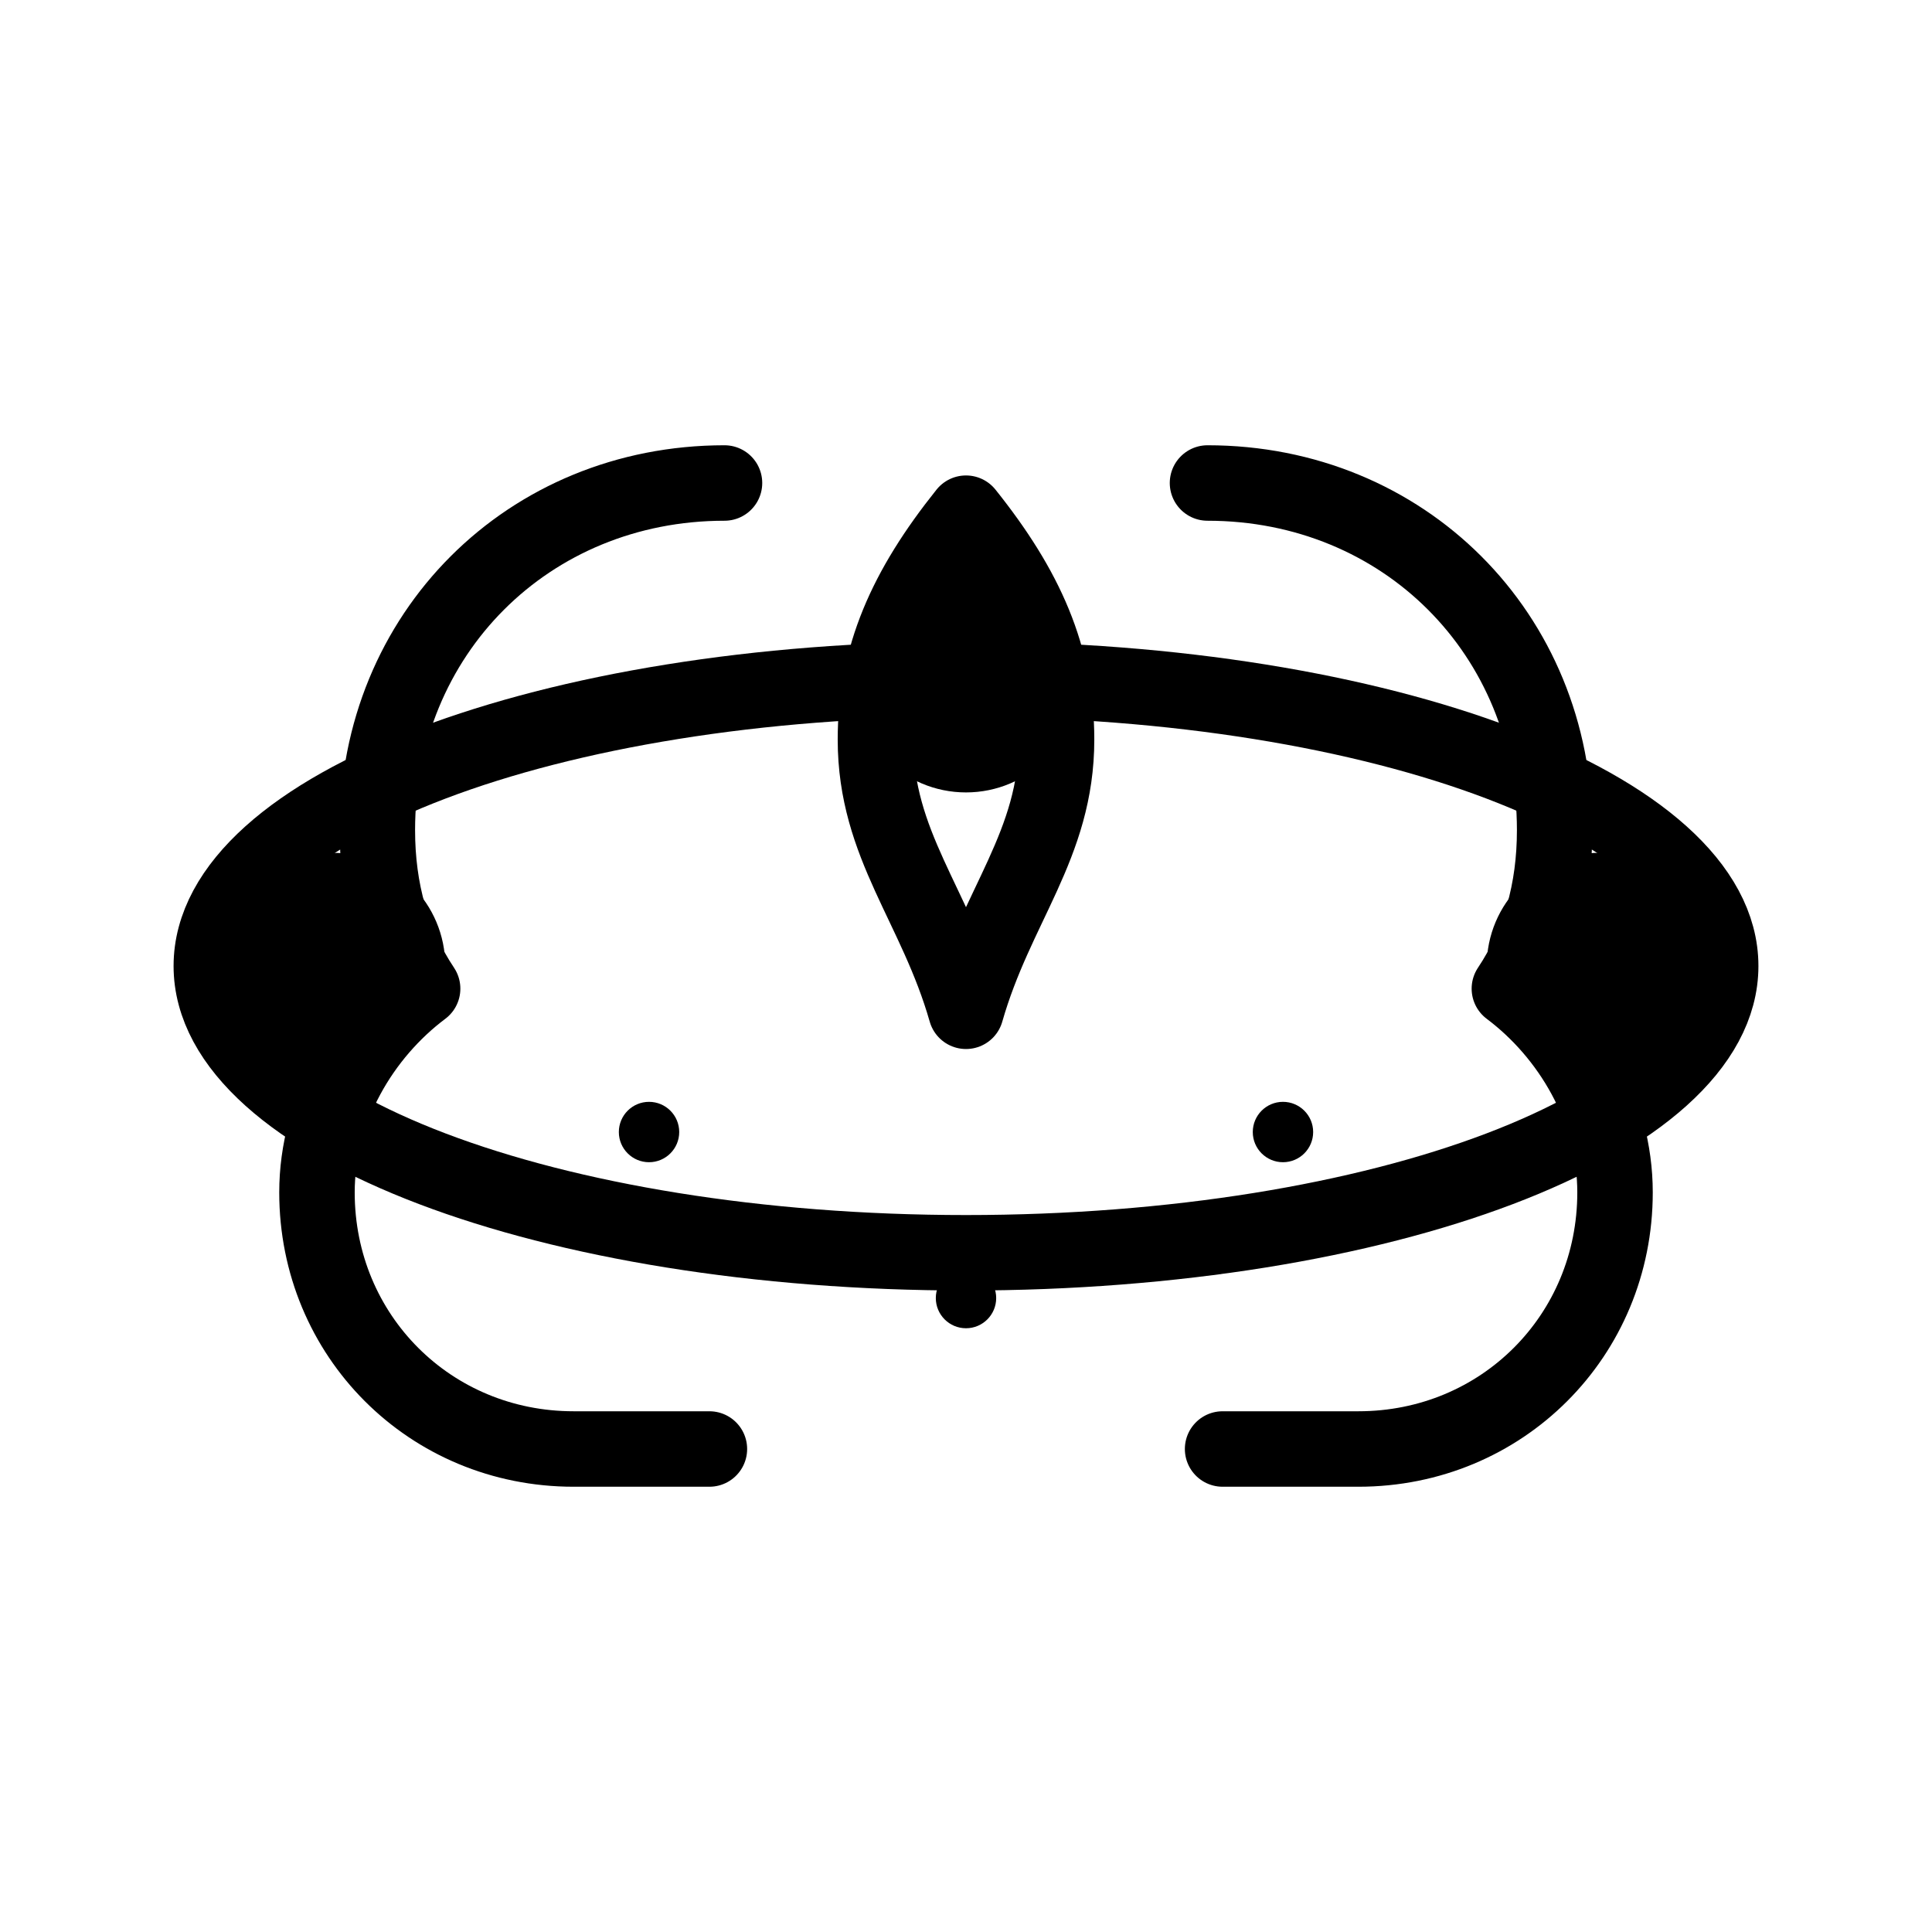
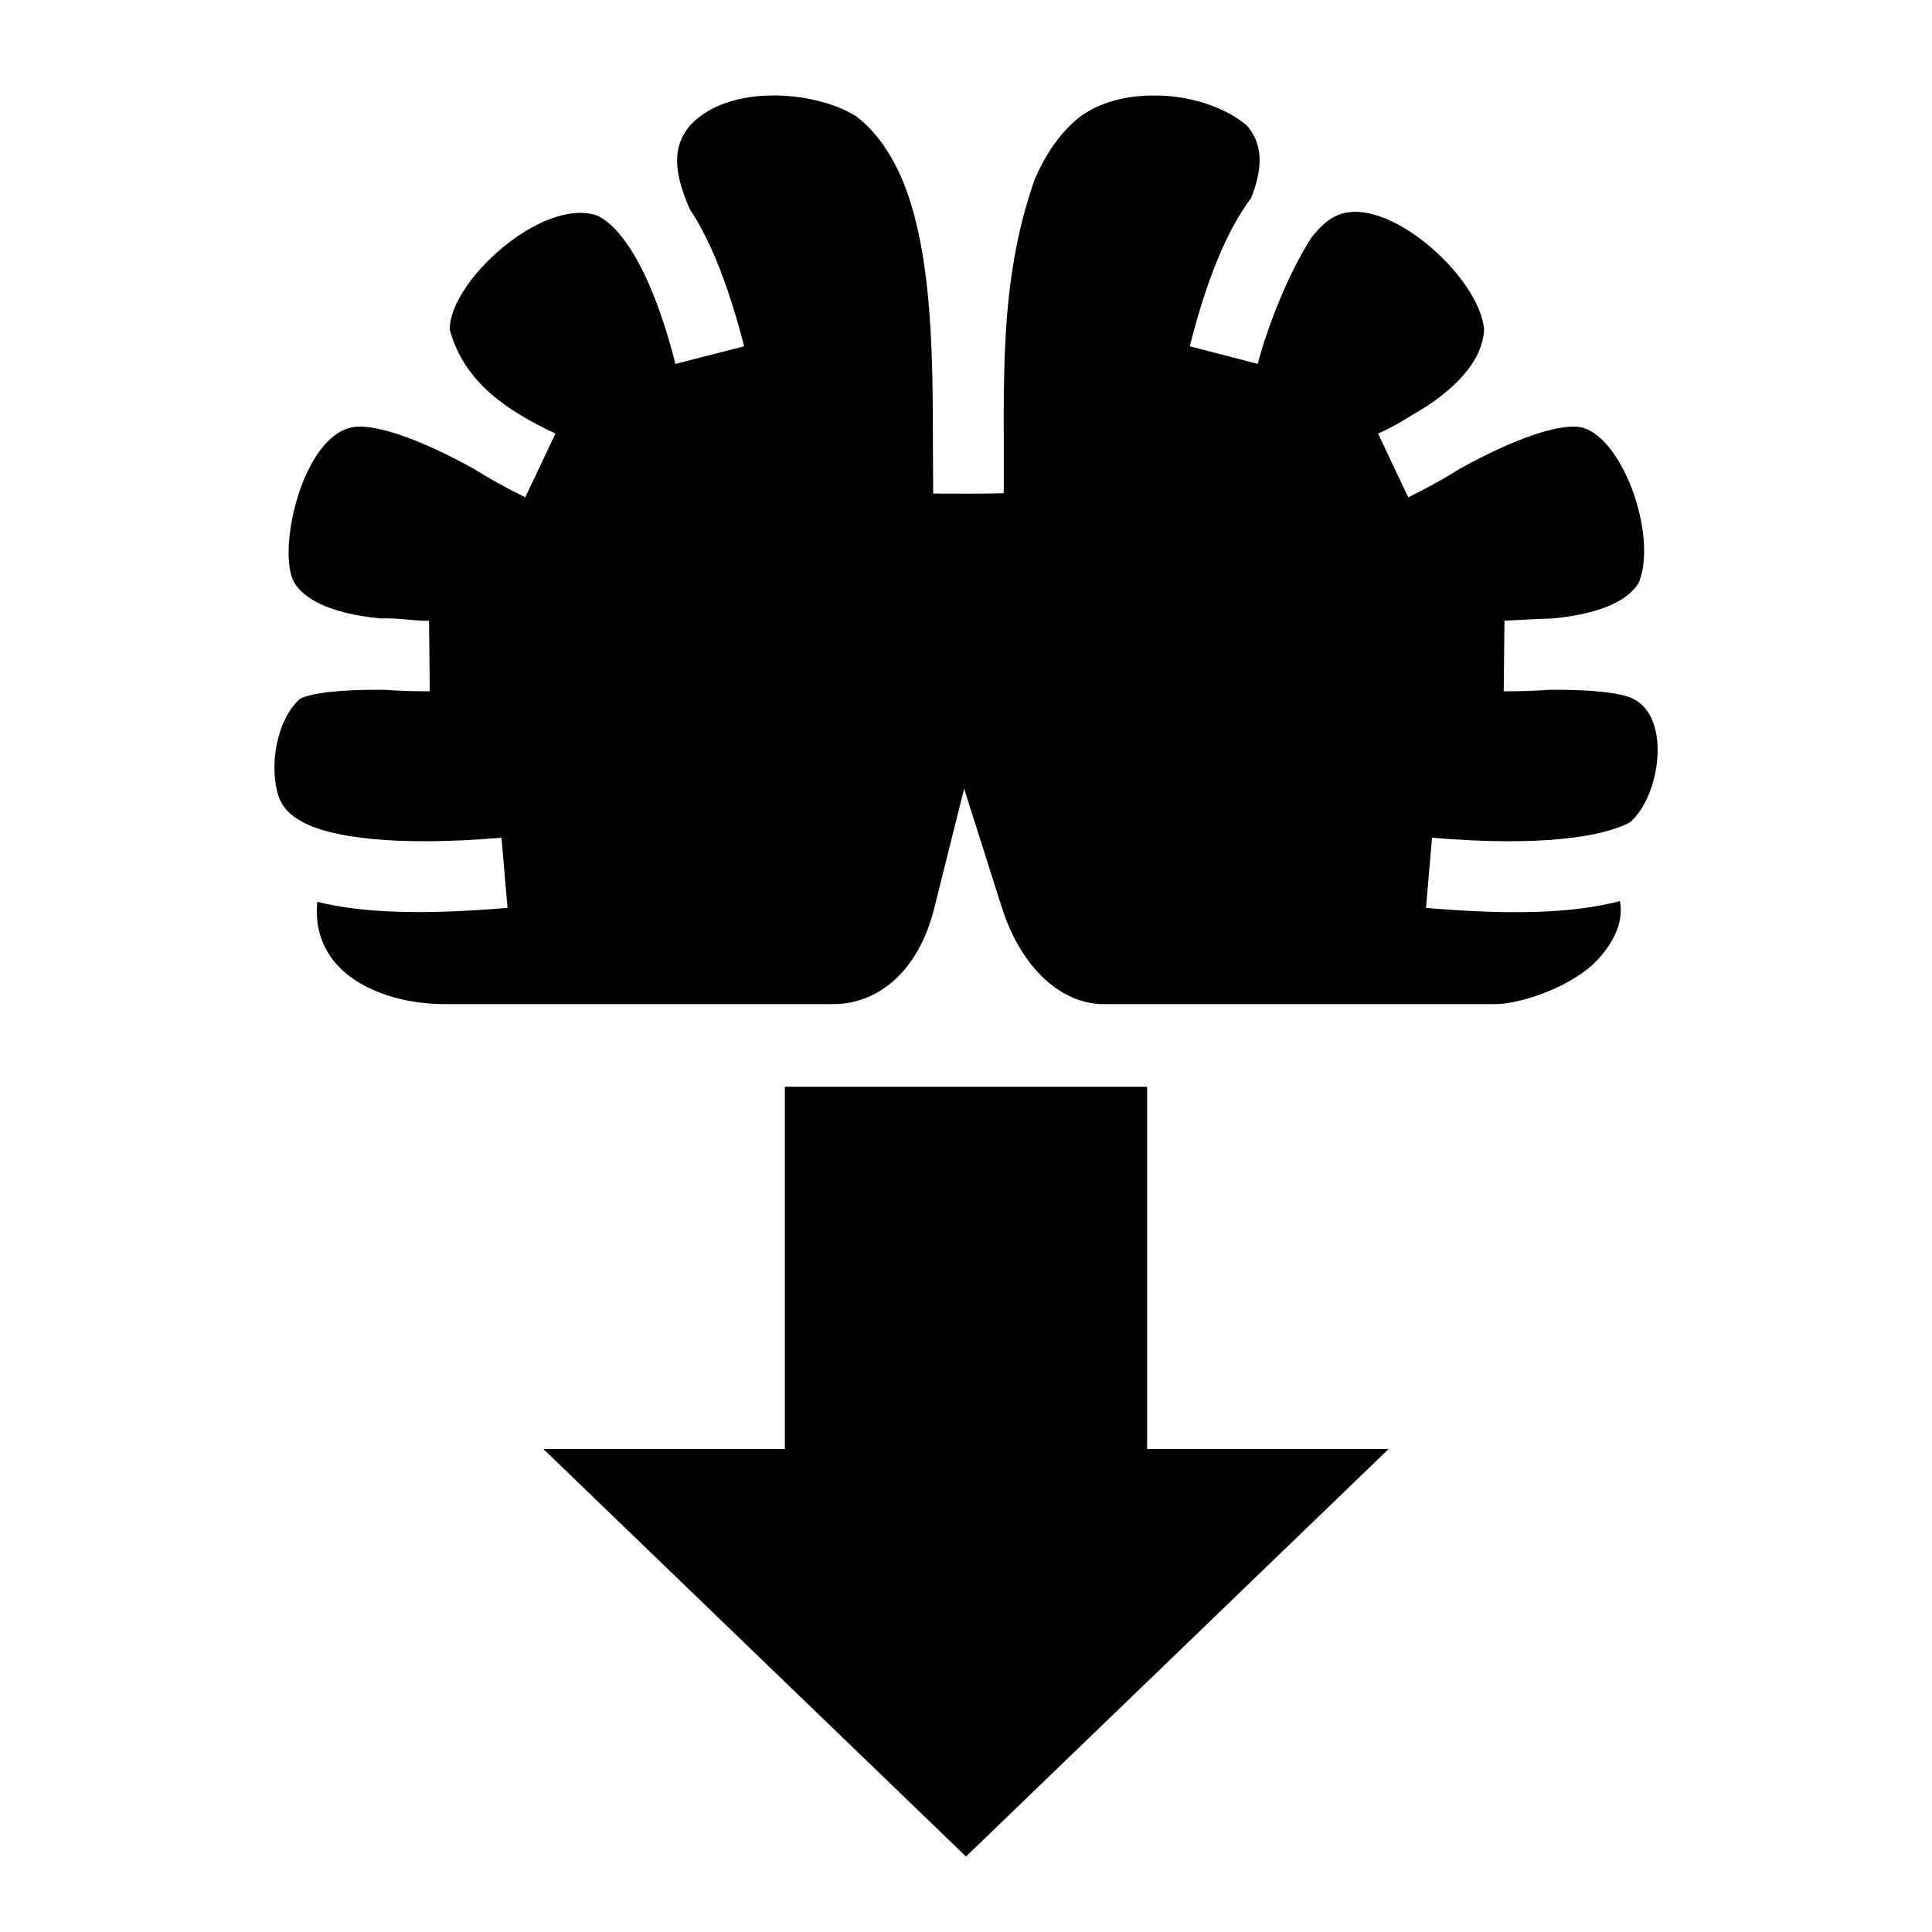
- <svg xmlns="http://www.w3.org/2000/svg" width="256" height="256" viewBox="0 0 256 256" fill="none">
-   <g stroke="currentColor" stroke-width="10" stroke-linecap="round" stroke-linejoin="round">
-     <path d="M96 64c-26 0-46 20-46 46 0 8 2 15 6 21-8 6-14 16-14 27 0 19 15 34 34 34h18              M160 64c26 0 46 20 46 46 0 8-2 15-6 21 8 6 14 16 14 27 0 19-15 34-34 34h-18" />
-     <path d="M128 68c-8 10-12 19-12 30 0 14 8 22 12 36 4-14 12-22 12-36 0-11-4-20-12-30z" />
-     <ellipse cx="128" cy="128" rx="100" ry="38" />
-     <circle cx="44" cy="128" r="10" fill="currentColor" />
-     <circle cx="212" cy="128" r="10" fill="currentColor" />
-     <circle cx="128" cy="90" r="10" fill="currentColor" />
-   </g>
-   <g fill="currentColor">
-     <circle cx="86" cy="150" r="4" />
-     <circle cx="170" cy="150" r="4" />
-     <circle cx="128" cy="172" r="4" />
-   </g>
+ <svg xmlns="http://www.w3.org/2000/svg" width="800px" height="800px" viewBox="0 0 512 512">
+   <path fill="#000000" d="M204.6 25.3c-8.4.08-16.6 2.41-21.7 7.91-3.6 4.3-5.5 10.1-.1 22.2 5.8 8.8 10.4 20.85 14.4 36.37L179 96.44c-6.7-26.27-15.1-36.83-20.8-39.33-14.6-4.94-39.3 17.69-39 30.32 3.9 14.07 15.3 21.47 28 27.47l-8 16.9c-5.1-2.5-9.6-5-13.7-7.6-14.7-8.1-25.52-11.6-31.32-11.1-13.9 1.5-21 32.8-16.2 41.3 2.4 3.9 8.5 8.1 22.92 9.5 4.8-.2 8.6.7 12.8.6l.2 18.7c-4.3 0-8.3-.1-12.1-.4-12.12-.1-19.32.9-22.32 2.4-6.4 5.8-8.3 18.5-5.5 26.3 1.1 2.5 2.6 4.4 6.3 6.4 7.4 4 24.42 6.5 52.62 4.1l1.6 18.6c-21.6 1.8-37.92 1.5-50.42-1.6-1.8 18.5 16.12 26.8 32.92 27.1h103.8c12.1 0 22.6-8.9 26.7-25.1l8-32 10 31.5c5.3 16.6 16.2 25.6 26.9 25.6h103.8c6.3 0 18.4-3.9 25.6-10.2 4.9-4.6 8.7-10.7 7.5-17.1-12.6 3.3-29.1 3.7-51.4 1.8l1.6-18.6c28.2 2.4 45.1-.1 52.5-4.1 8.1-7.1 10.9-27.8.8-32.7-2.9-1.5-10.2-2.5-22.2-2.4-3.8.3-7.8.4-12.1.4l.2-18.7c4.3-.2 8.8-.5 12.8-.6 14.4-1.4 20.5-5.6 22.8-9.5 5.2-12.8-4.8-40-16.1-41.3-5.8-.5-16.6 3-31.3 11.1-4.1 2.6-8.6 5.1-13.7 7.6l-8-16.9c5.1-2.2 8.7-4.8 13-7.3 11.5-7.68 14.8-14.73 15.1-20.19-1-13.86-25.8-36.2-39-30.3-2 .8-4.3 2.7-6.8 5.9-6.4 10.05-11.6 23.71-14.2 33.41l-18-4.65c4.4-17.34 9.6-30.36 16.3-39.36 3.9-10 2.1-15.3-1.2-19.2-6.2-5.12-15.6-8-24.8-7.9-7.1 0-14 1.75-19.2 5.5-5.1 3.9-9.2 9.7-12.3 17-9.6 27.56-7.9 53.89-8.1 82.89-6 .2-12.5.1-18.7.1v-.1c-.3-26.6 1.2-60.31-8.1-82.89-3.1-7.3-7.2-13.1-12.3-17-5.5-3.45-14-5.6-22.3-5.51zM208 288v96h-64l112 108 112-108h-64v-96h-96z" />
</svg>
